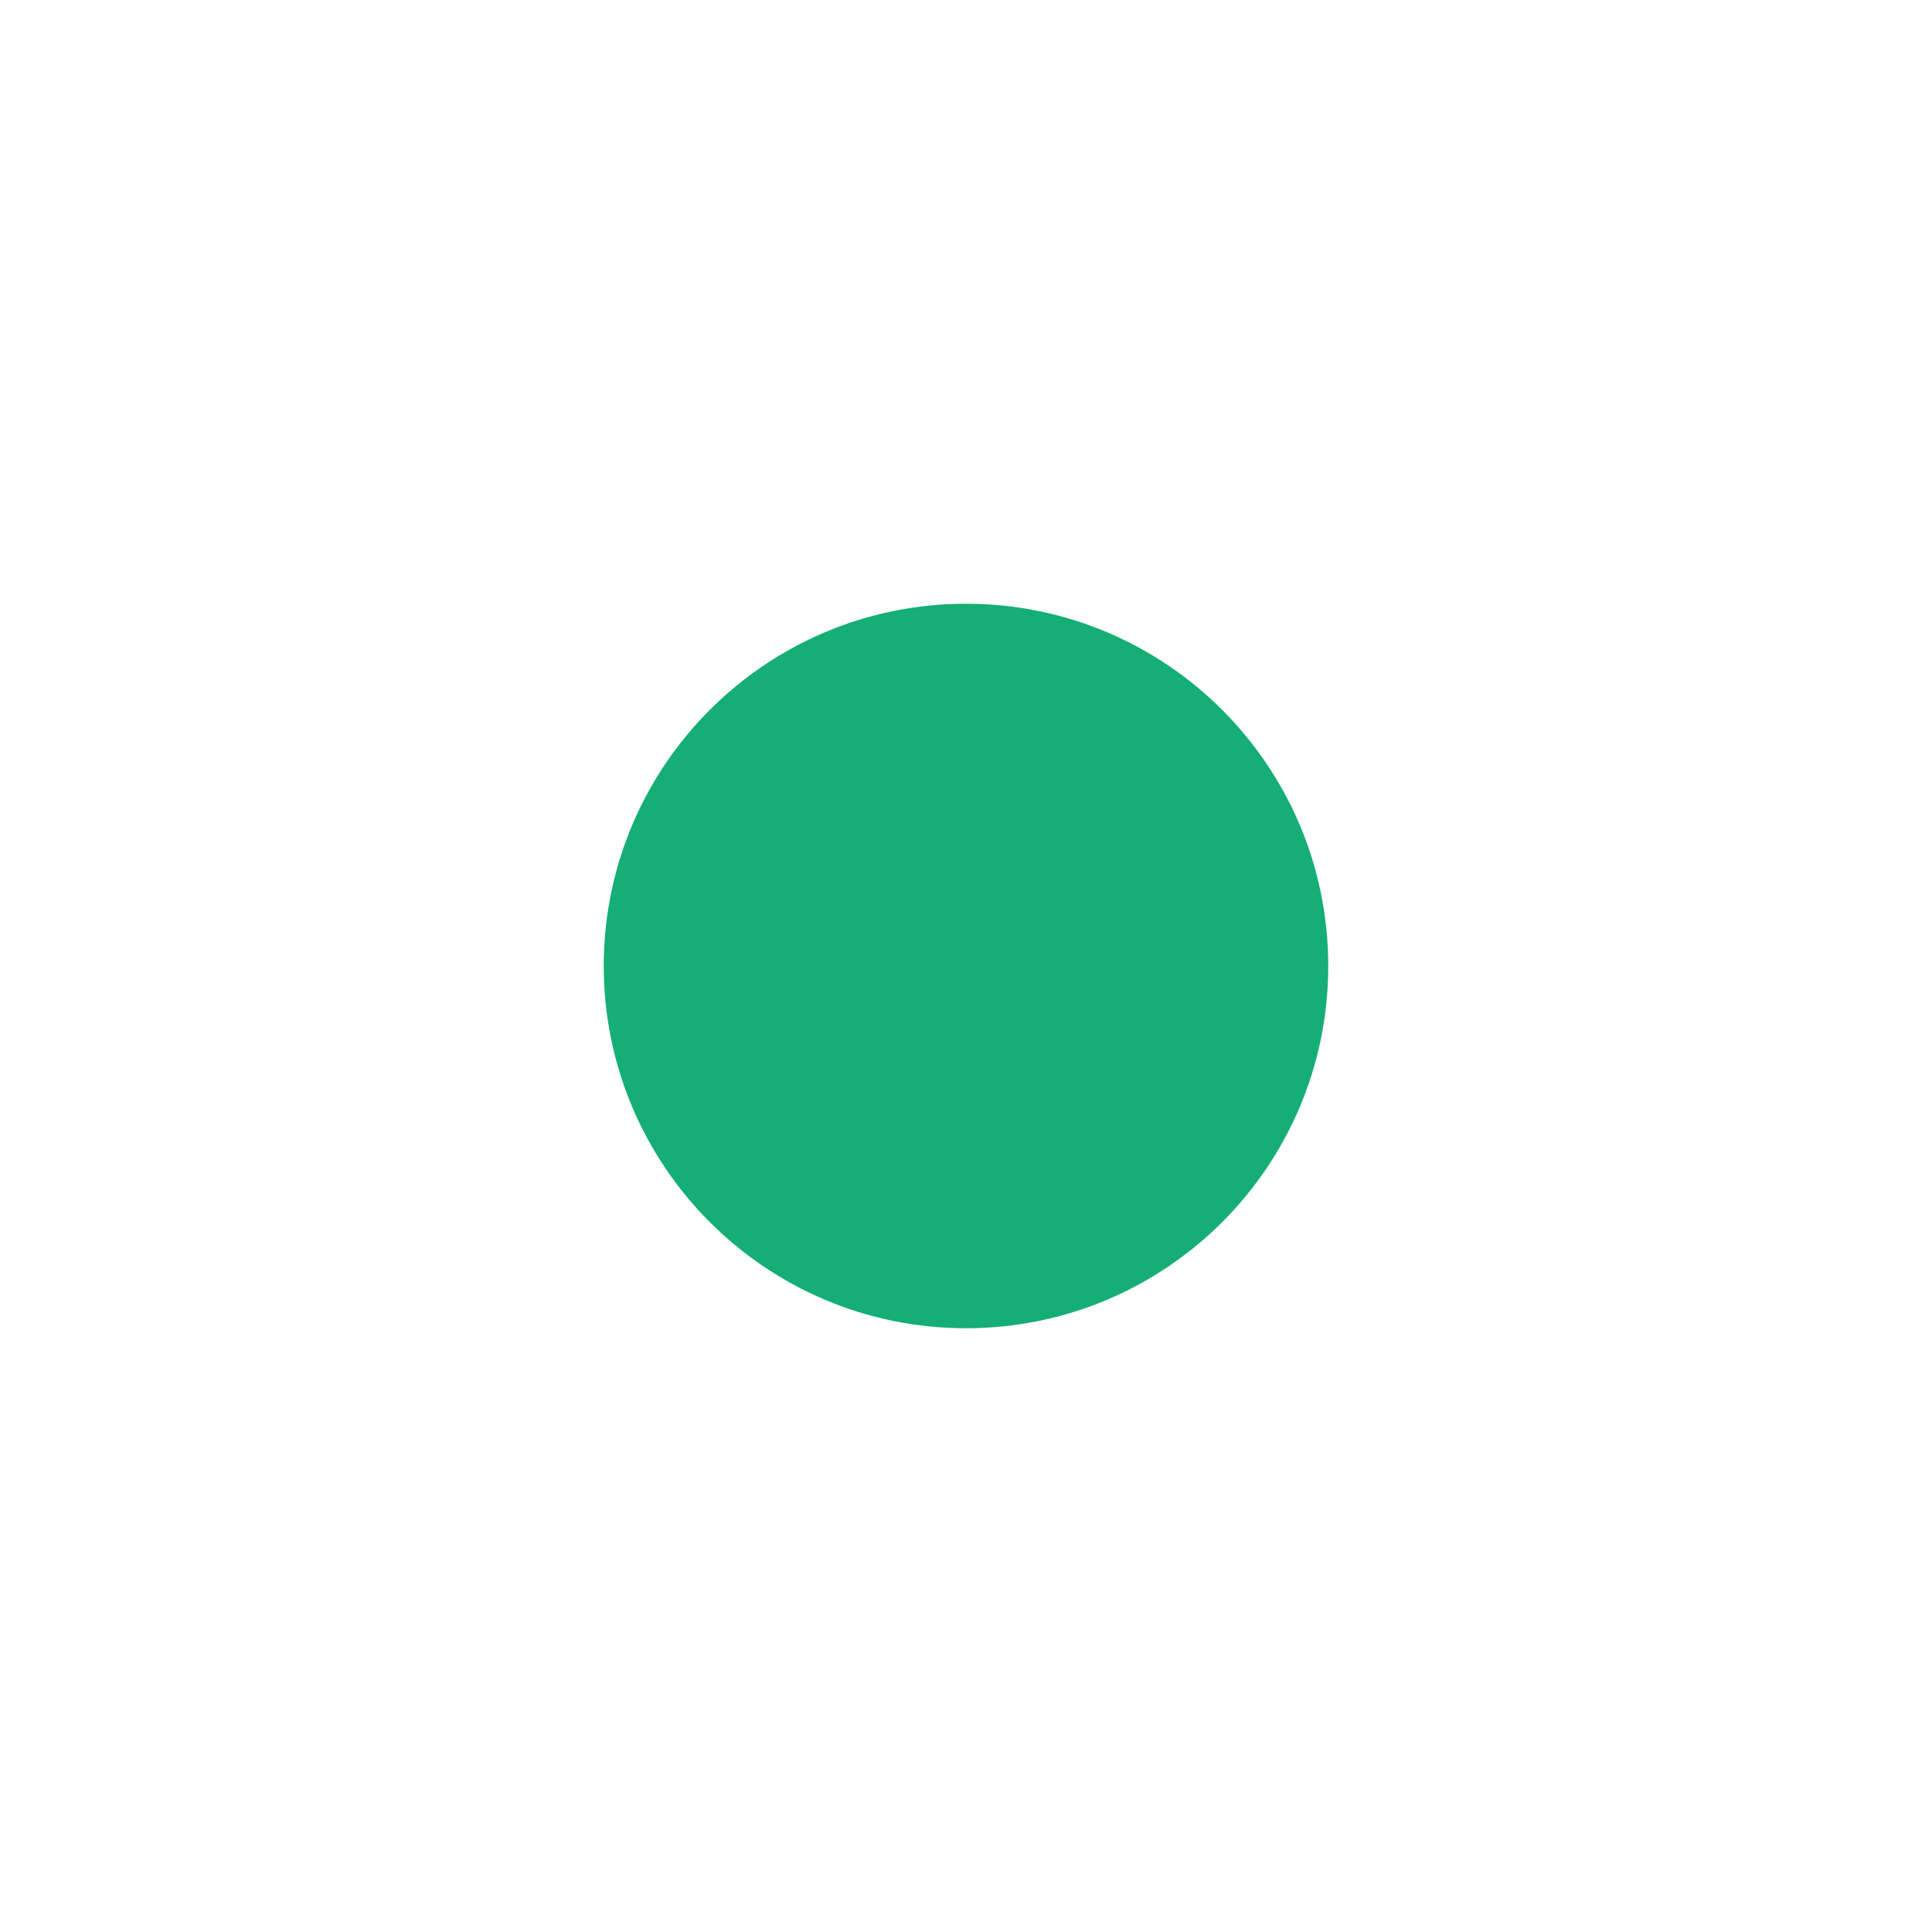
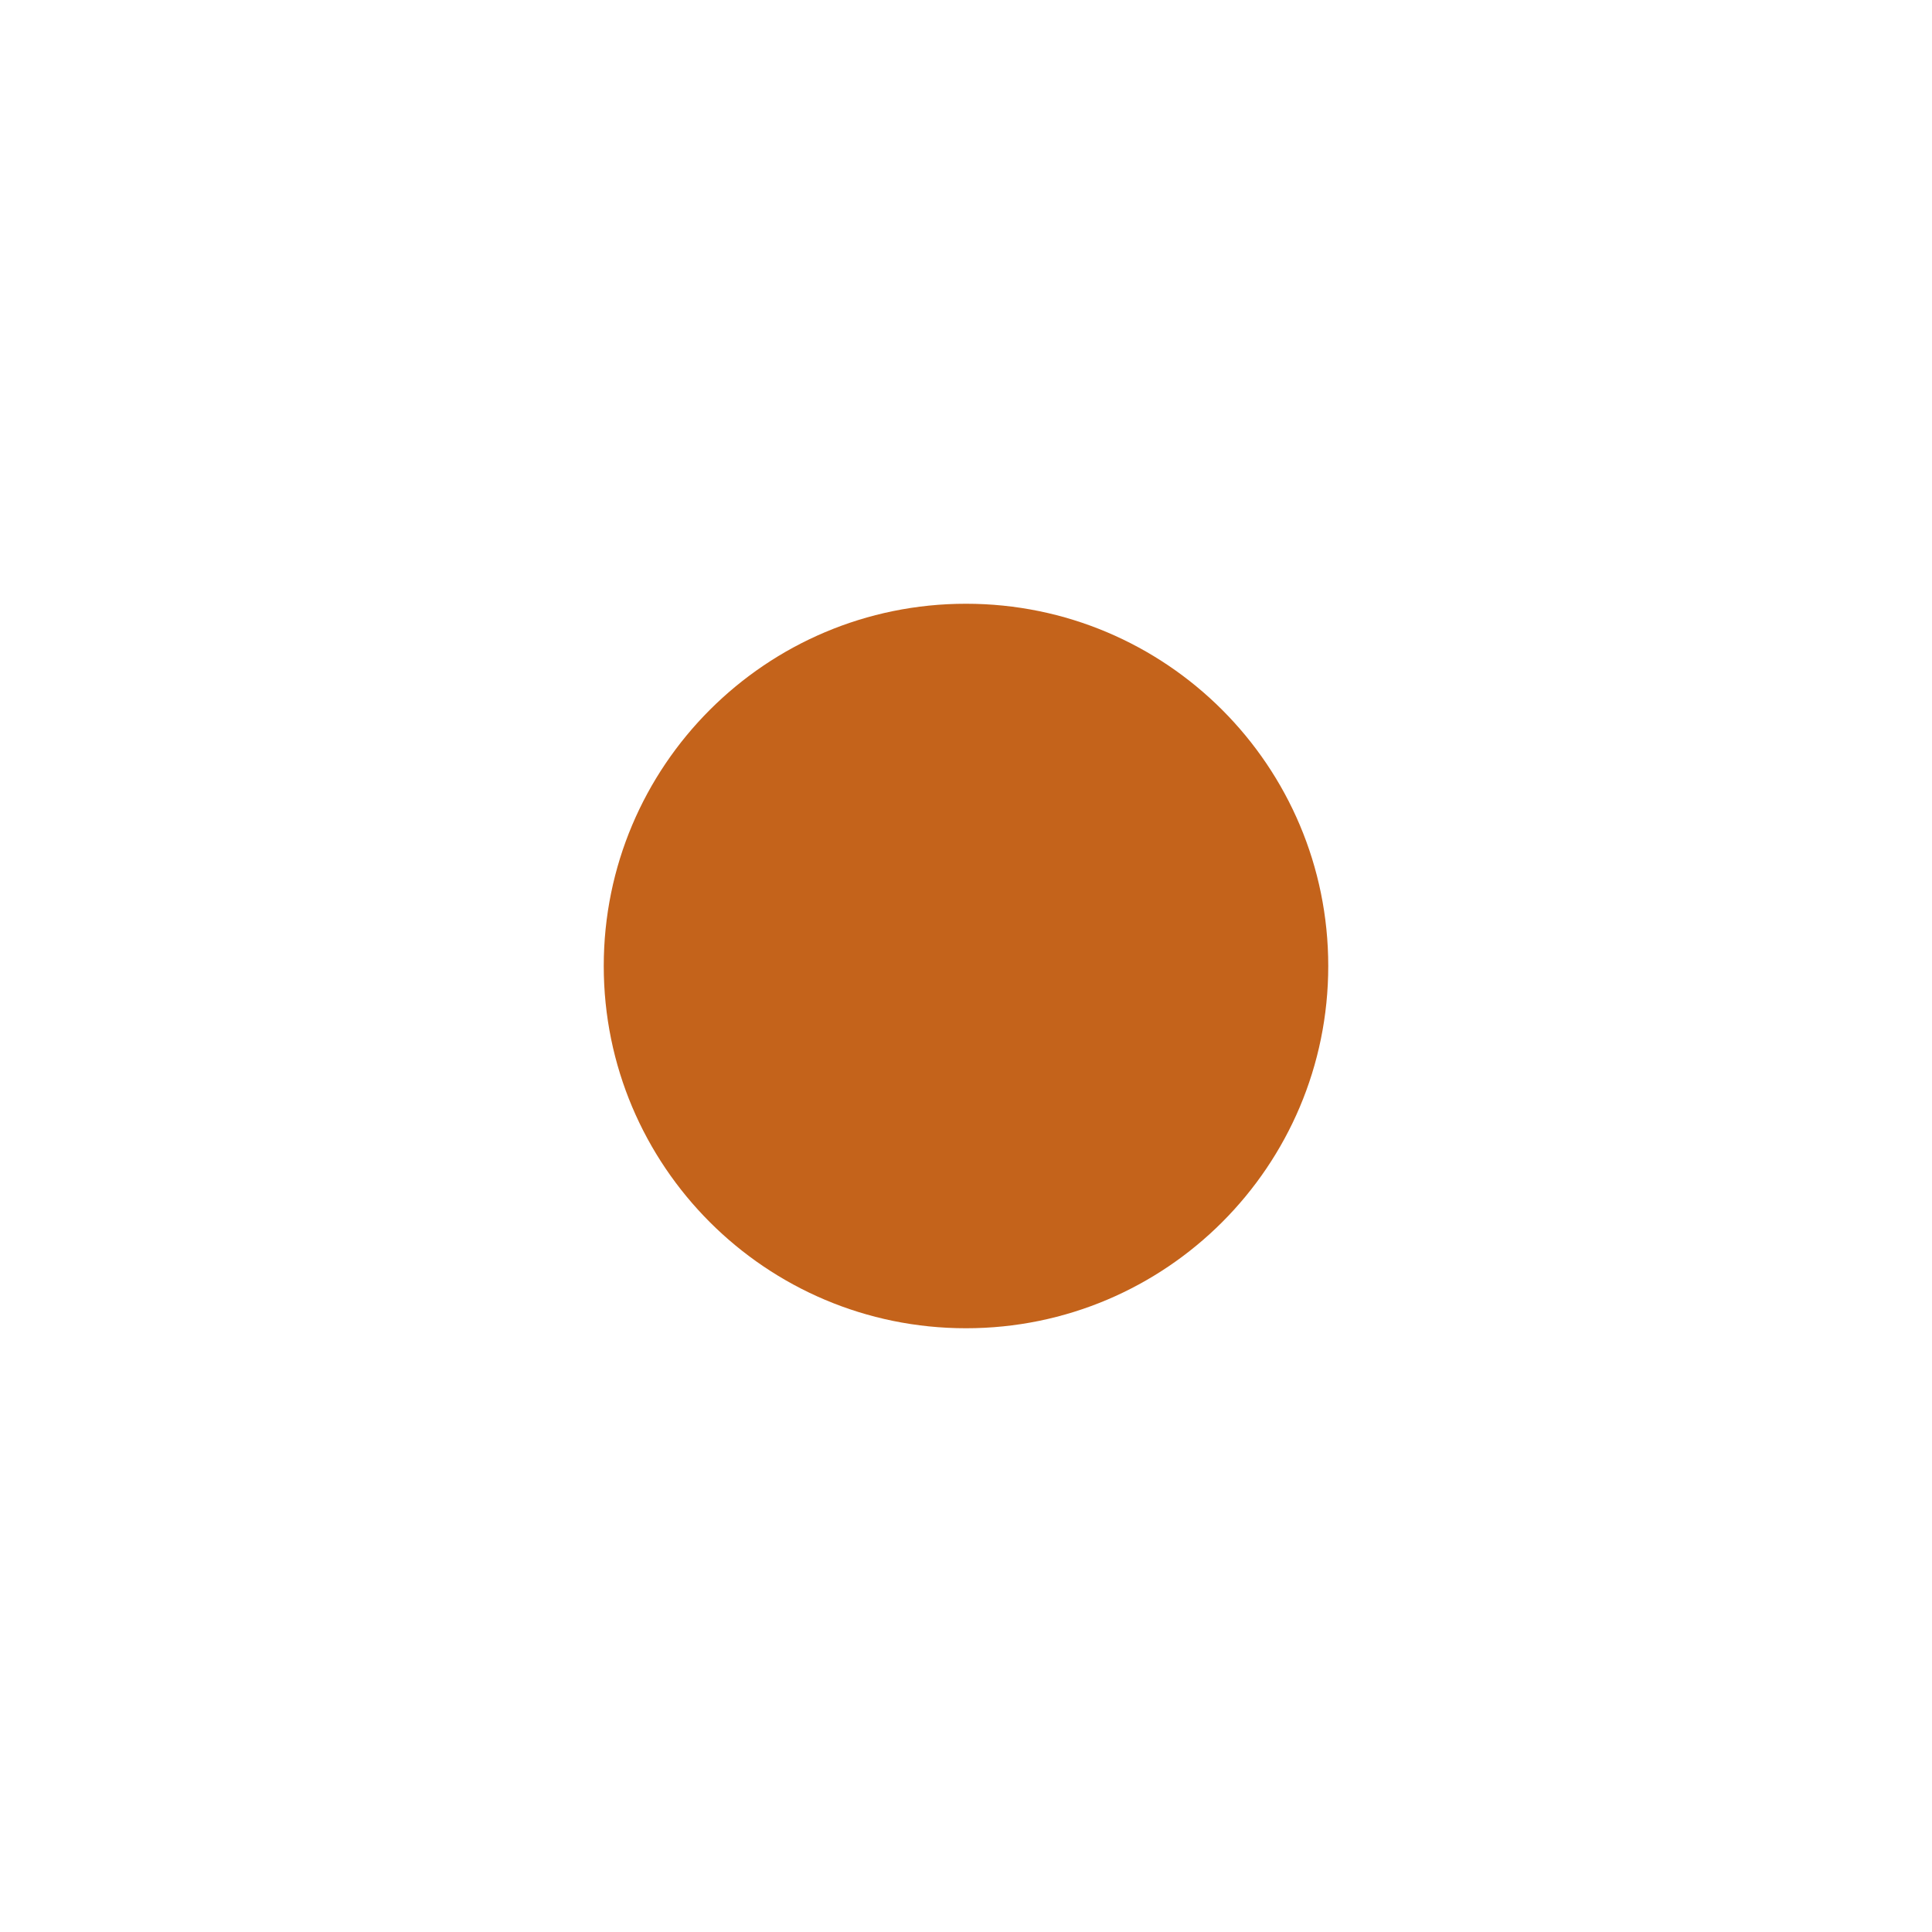
<svg xmlns="http://www.w3.org/2000/svg" xmlns:xlink="http://www.w3.org/1999/xlink" width="16" height="16" id="svg2" version="1.1">
  <defs id="defs4">
    <linearGradient id="linearGradient3802">
      <stop style="stop-color:#eeeeec;stop-opacity:1;" offset="0" id="stop3804" />
      <stop id="stop3812" offset="0.5" style="stop-color:#e4e4e1;stop-opacity:1;" />
      <stop style="stop-color:#949493;stop-opacity:1;" offset="1" id="stop3806" />
    </linearGradient>
    <radialGradient xlink:href="#linearGradient3802" id="radialGradient3810" cx="8" cy="8" fx="7.958" fy="8.849" r="7" gradientUnits="userSpaceOnUse" gradientTransform="matrix(1.571428,1.411262e-8,-1.411262e-8,1.571429,-4.571428,-4.571429)" />
    <filter id="filter3881">
      <feGaussianBlur stdDeviation="0.24" id="feGaussianBlur3883" />
    </filter>
  </defs>
  <g id="layer1" transform="translate(0,-1036.362)">
-     <path style="fill:#14ae76;fill-opacity:1;stroke:none" id="path3833" d="M 11,8 C 11,9.657 9.657,11 8,11 6.343,11 5,9.657 5,8 5,6.343 6.343,5 8,5 c 1.657,0 3,1.343 3,3 z" transform="translate(0,1036.362)" />
+     <path style="fill:#c4631b;fill-opacity:1;stroke:none" id="path3833" d="M 11,8 C 11,9.657 9.657,11 8,11 6.343,11 5,9.657 5,8 5,6.343 6.343,5 8,5 c 1.657,0 3,1.343 3,3 z" transform="translate(0,1036.362)" />
  </g>
</svg>
